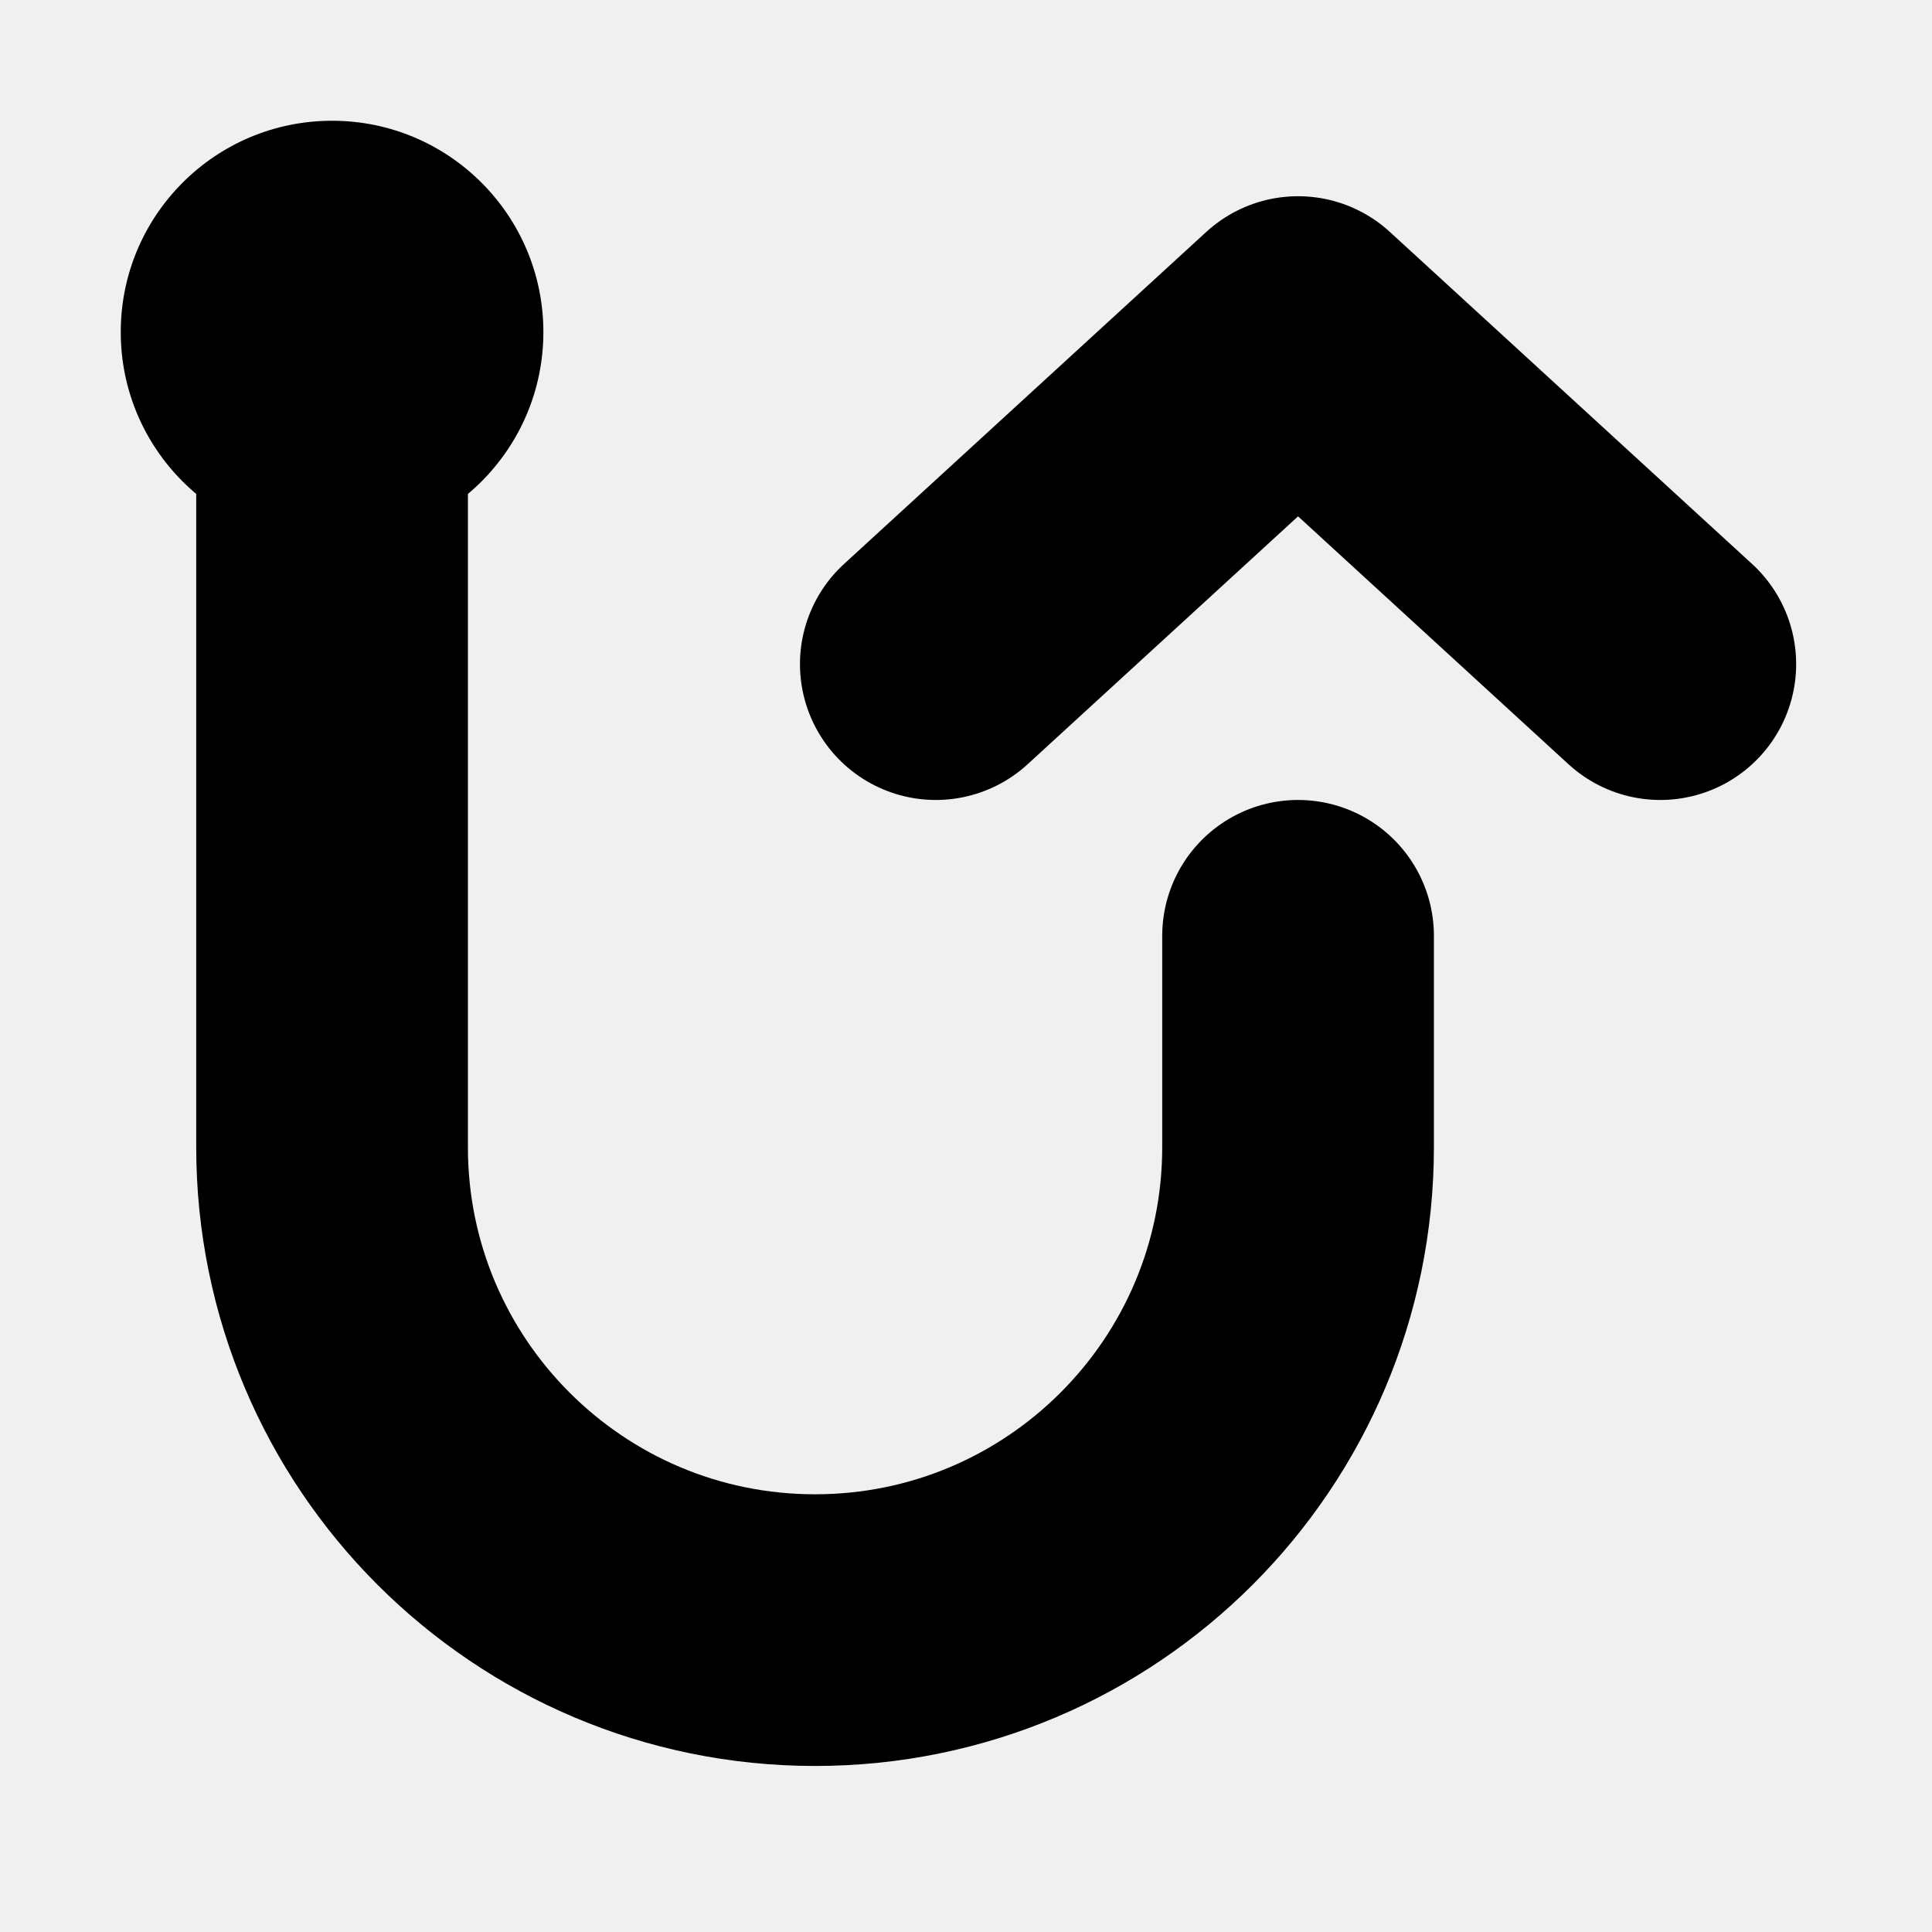
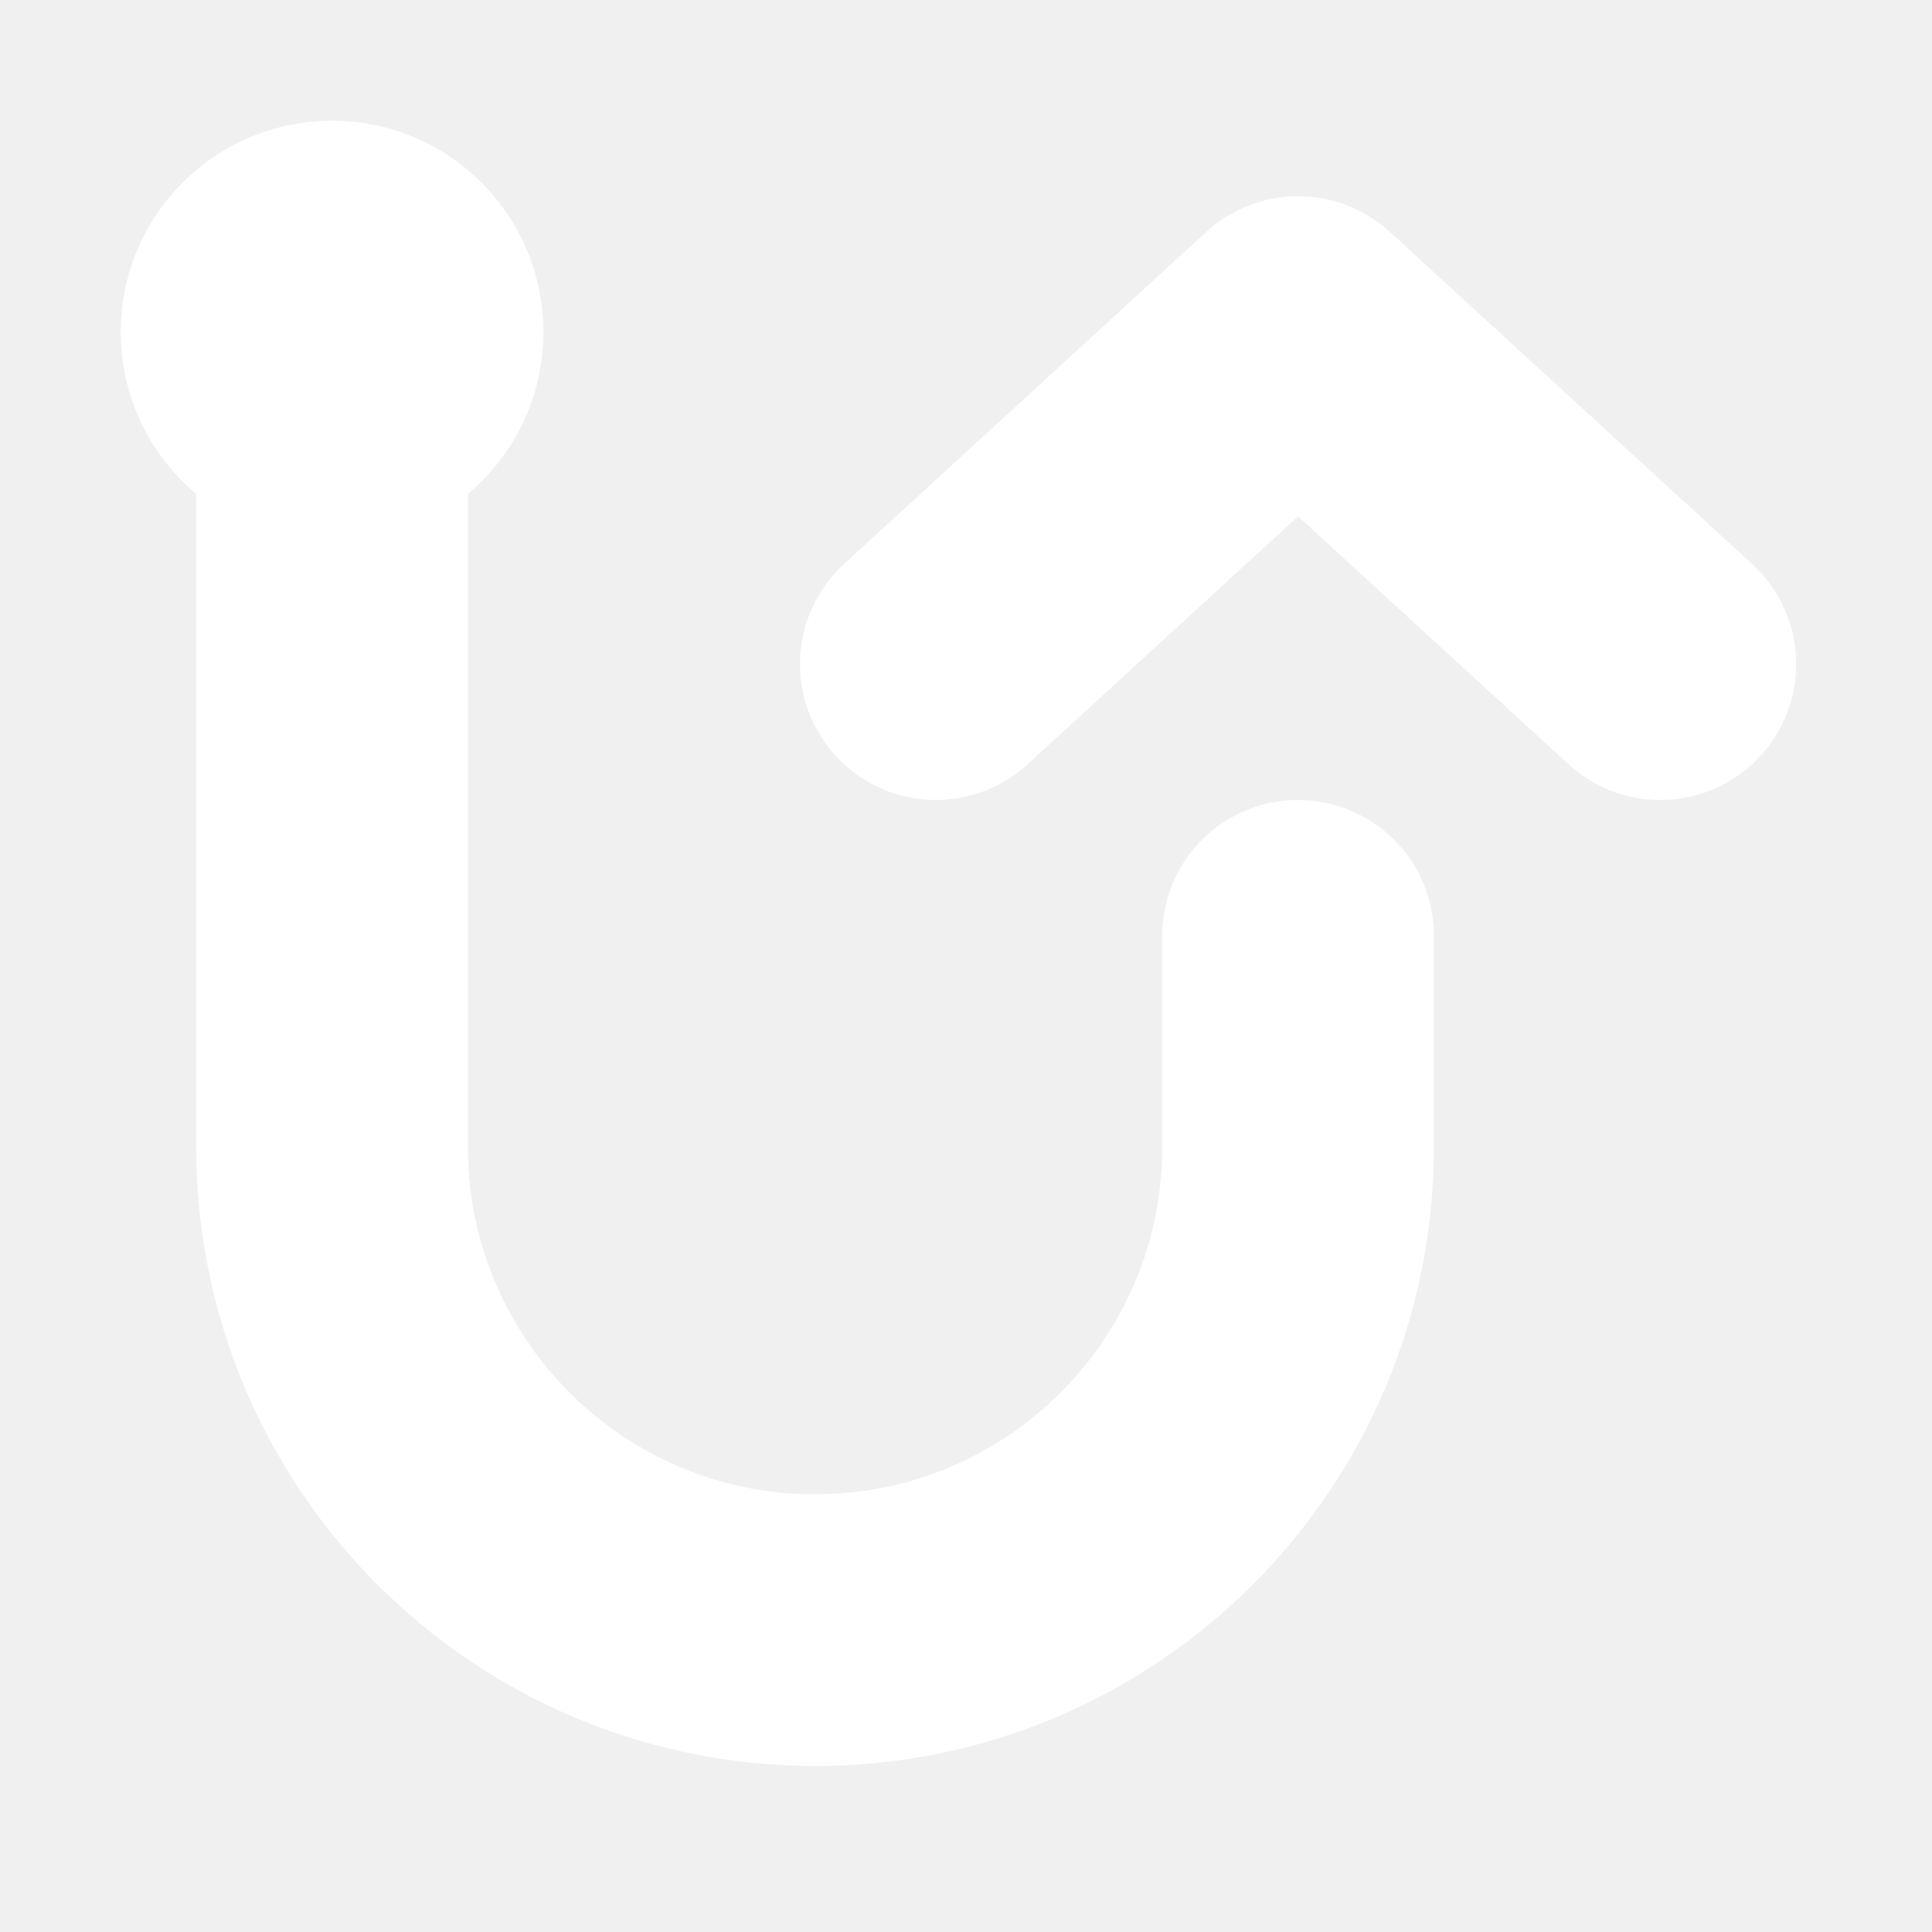
<svg xmlns="http://www.w3.org/2000/svg" width="32" height="32" viewBox="2.5 0.75 16 16" role="img" aria-label="Railhook">
-   <g fill="none" stroke="#000000" stroke-width="2.25" stroke-linecap="round" stroke-linejoin="round">
+   <g fill="none" stroke="#FFFFFF" stroke-width="2.25" stroke-linecap="round" stroke-linejoin="round">
    <path d="M5.25 3.5v6.75a4 4 0 0 0 8 0V8.5" />
    <path d="M10.25 6.25l3-2.75 3 2.75" />
  </g>
-   <circle cx="5.25" cy="3.5" r="1.75" fill="#000000" />
+   <circle cx="5.25" cy="3.5" r="1.75" fill="#FFFFFF" />
</svg>
